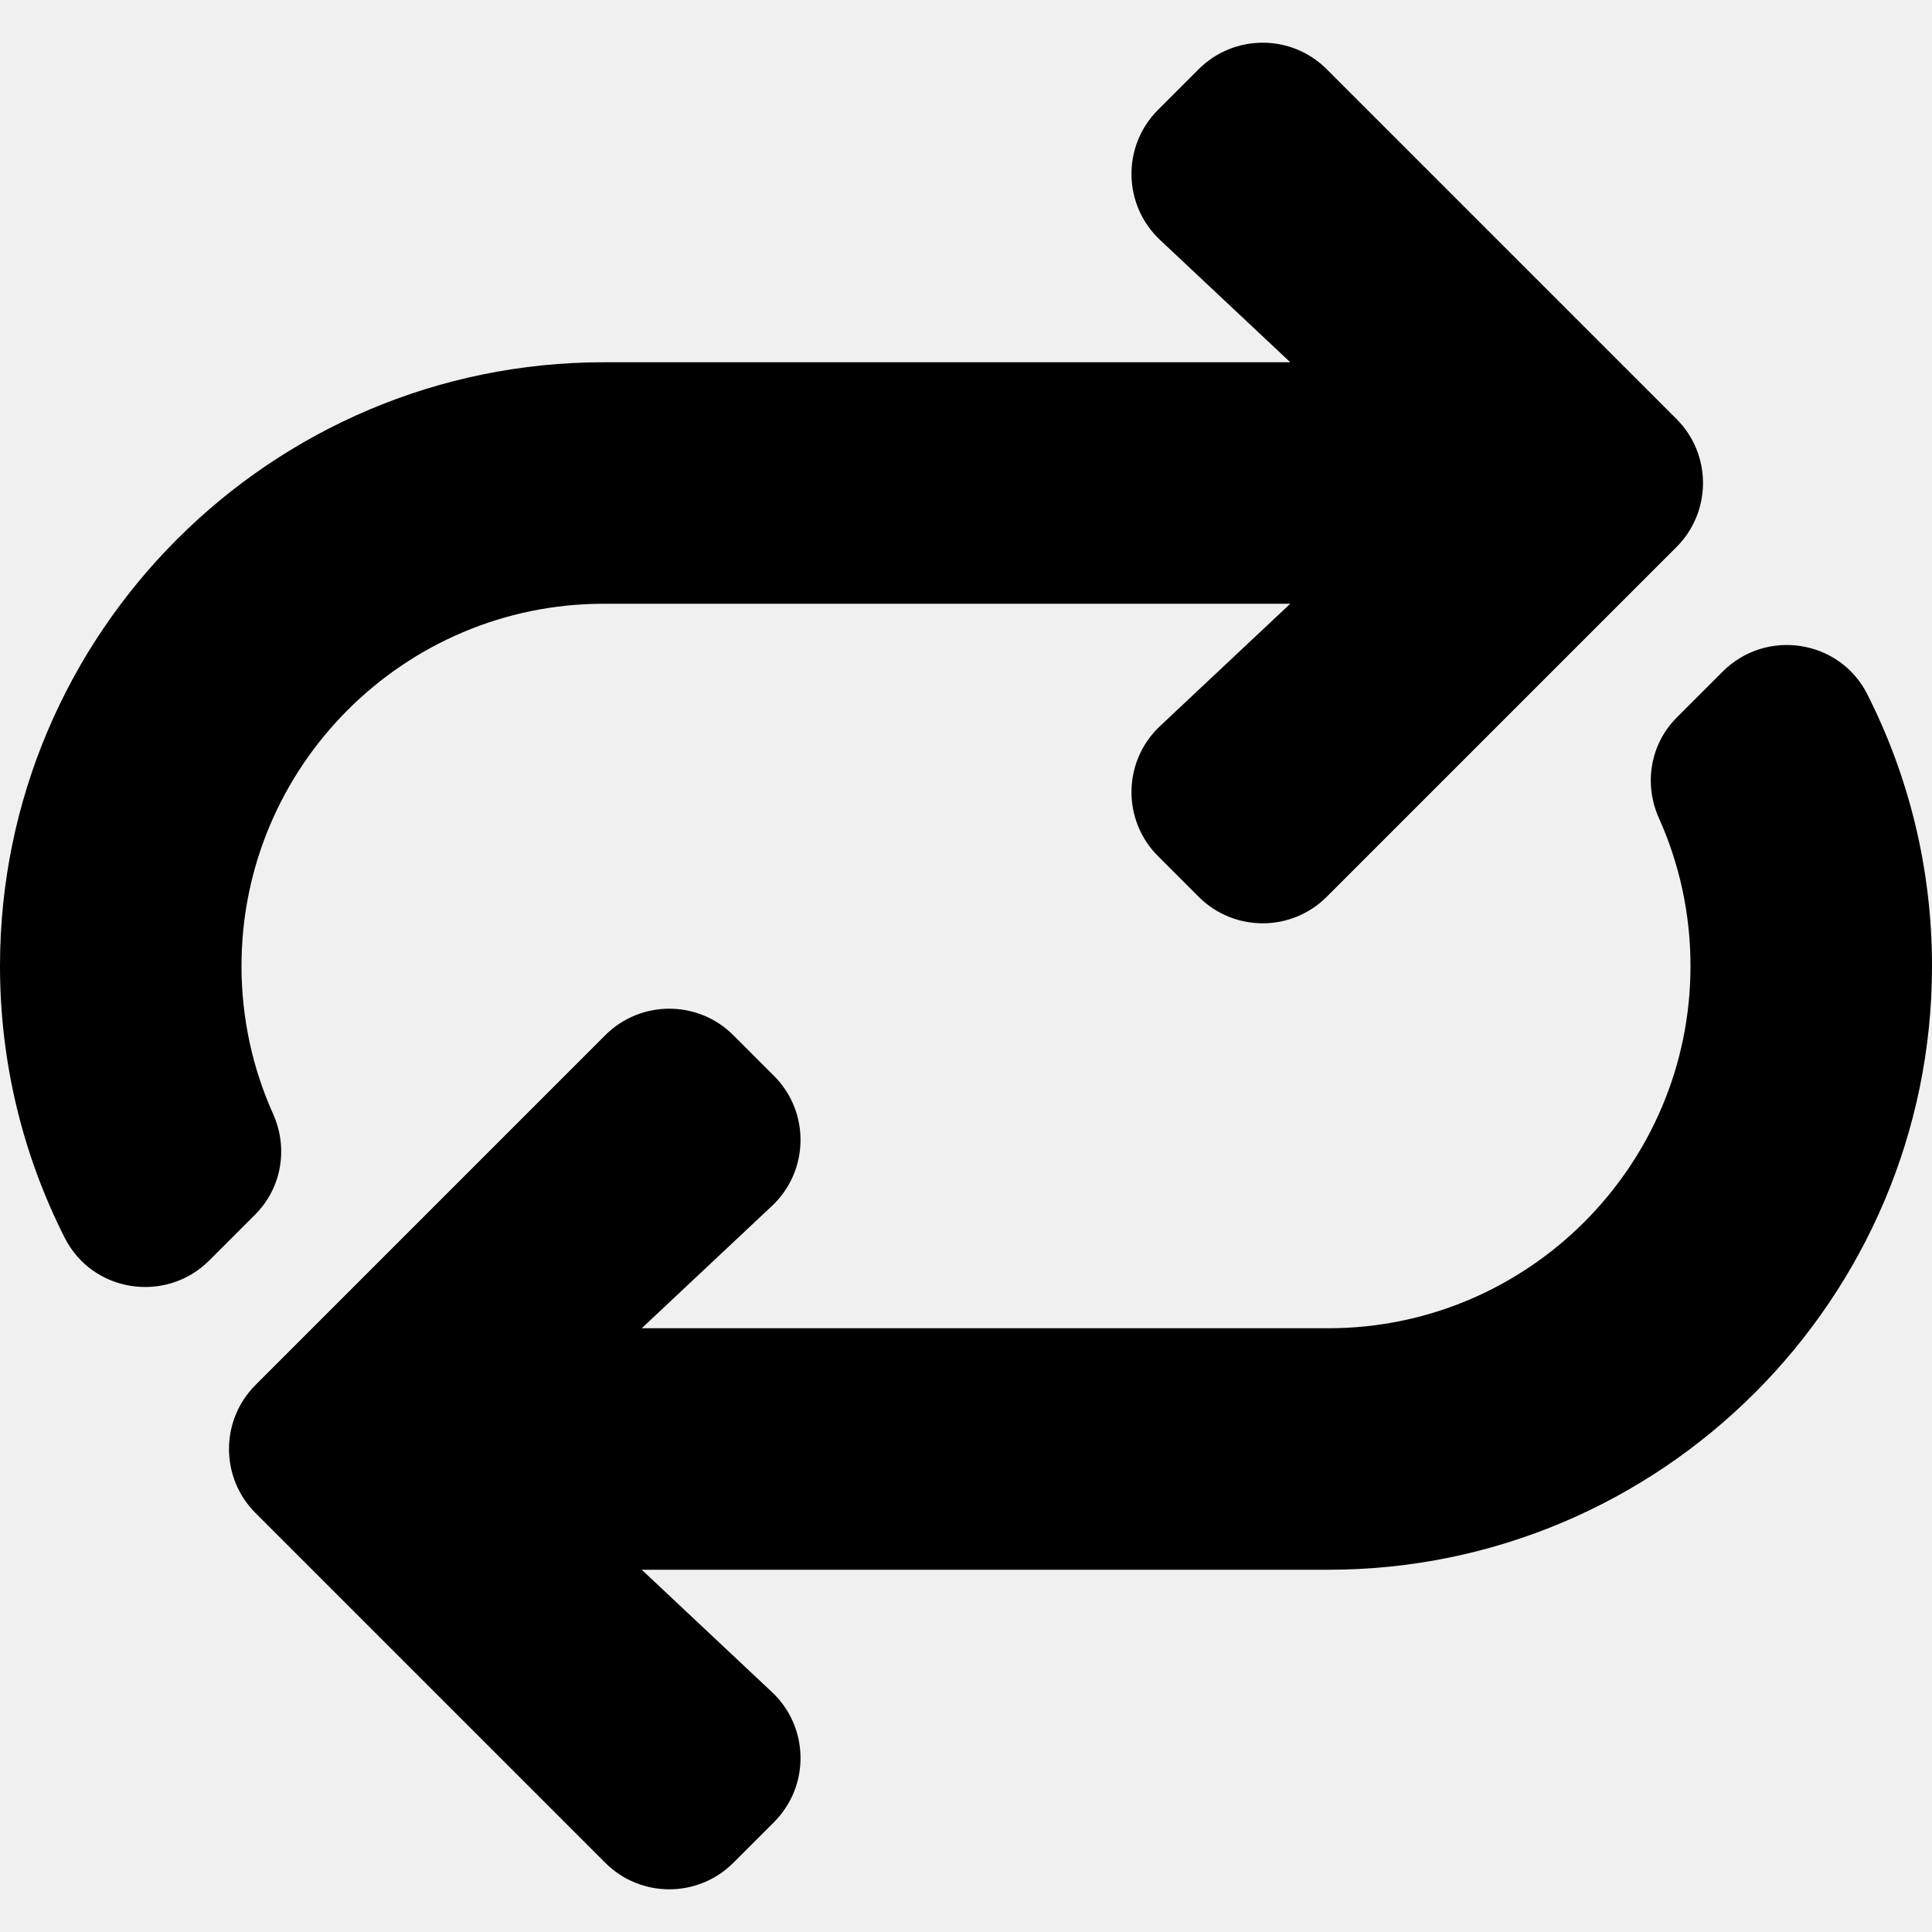
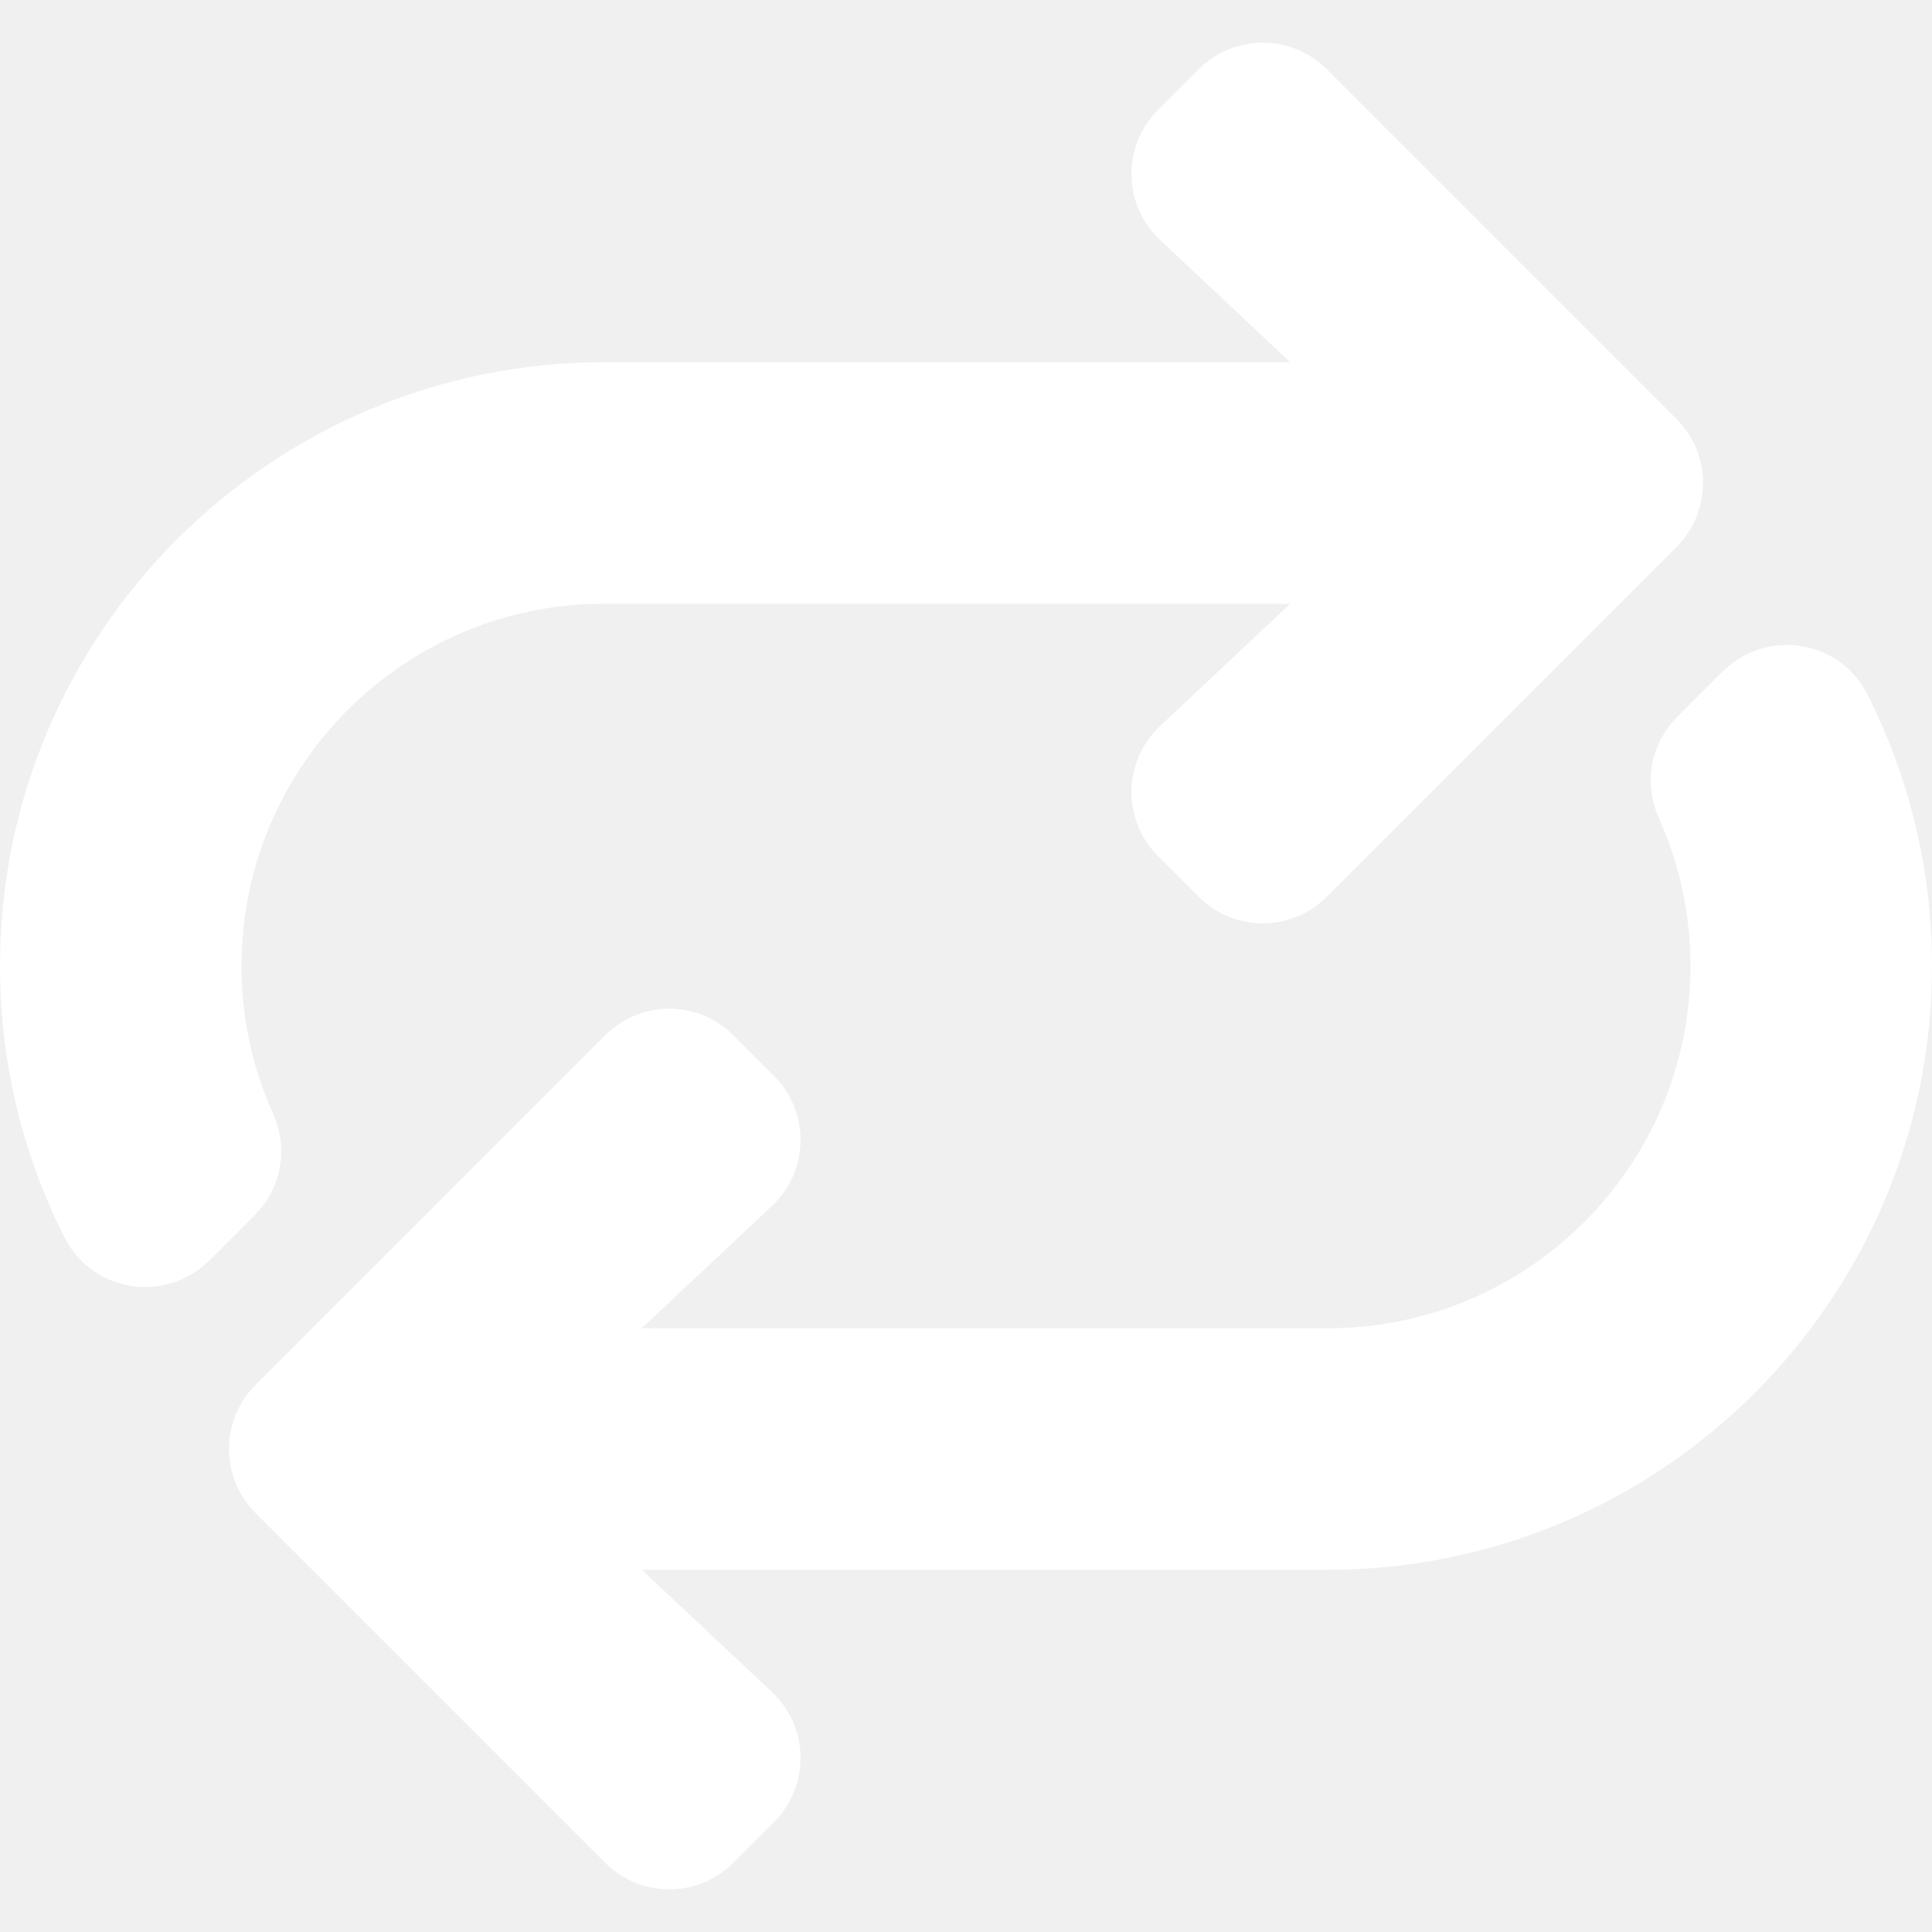
- <svg xmlns="http://www.w3.org/2000/svg" aria-hidden="true" focusable="false" data-prefix="fas" data-icon="repeat" class="svg-inline--fa fa-repeat fa-w-16" role="img" viewBox="0 0 512 512">
-   <path fill="" d="M512 256c0 88.224-71.775 160-160 160H170.067l34.512 32.419c9.875 9.276 10.119 24.883.539 34.464l-10.775 10.775c-9.373 9.372-24.568 9.372-33.941 0l-92.686-92.686c-9.373-9.373-9.373-24.568 0-33.941l92.686-92.686c9.373-9.373 24.568-9.373 33.941 0l10.775 10.775c9.581 9.581 9.337 25.187-.539 34.464L170.067 352H352c52.935 0 96-43.065 96-96 0-13.958-2.996-27.228-8.376-39.204-4.061-9.039-2.284-19.626 4.723-26.633l12.183-12.183c11.499-11.499 30.965-8.526 38.312 5.982C505.814 205.624 512 230.103 512 256zM72.376 295.204C66.996 283.228 64 269.958 64 256c0-52.935 43.065-96 96-96h181.933l-34.512 32.419c-9.875 9.276-10.119 24.883-.539 34.464l10.775 10.775c9.373 9.372 24.568 9.372 33.941 0l92.686-92.686c9.373-9.373 9.373-24.568 0-33.941l-92.686-92.686c-9.373-9.373-24.568-9.373-33.941 0L306.882 29.12c-9.581 9.581-9.337 25.187.539 34.464L341.933 96H160C71.775 96 0 167.776 0 256c0 25.897 6.186 50.376 17.157 72.039 7.347 14.508 26.813 17.481 38.312 5.982l12.183-12.183c7.008-7.008 8.786-17.595 4.724-26.634z" />
+ <svg xmlns="http://www.w3.org/2000/svg" width="100%" height="100%" viewBox="0 0 512 512" version="1.1" xml:space="preserve" style="fill-rule:evenodd;clip-rule:evenodd;stroke-linejoin:round;stroke-miterlimit:2;">
+   <path d="M512,256C512,344.224 440.225,416 352,416L170.067,416L204.579,448.419C214.454,457.695 214.698,473.302 205.118,482.883L194.343,493.658C184.97,503.03 169.775,503.03 160.402,493.658L67.716,400.972C58.343,391.599 58.343,376.404 67.716,367.031L160.402,274.345C169.775,264.972 184.97,264.972 194.343,274.345L205.118,285.12C214.699,294.701 214.455,310.307 204.579,319.584L170.067,352L352,352C404.935,352 448,308.935 448,256C448,242.042 445.004,228.772 439.624,216.796C435.563,207.757 437.34,197.17 444.347,190.163L456.53,177.98C468.029,166.481 487.495,169.454 494.842,183.962C505.814,205.624 512,230.103 512,256ZM72.376,295.204C66.996,283.228 64,269.958 64,256C64,203.065 107.065,160 160,160L341.933,160L307.421,192.419C297.546,201.695 297.302,217.302 306.882,226.883L317.657,237.658C327.03,247.03 342.225,247.03 351.598,237.658L444.284,144.972C453.657,135.599 453.657,120.404 444.284,111.031L351.598,18.345C342.225,8.972 327.03,8.972 317.657,18.345L306.882,29.12C297.301,38.701 297.545,54.307 307.421,63.584L341.933,96L160,96C71.775,96 0,167.776 0,256C0,281.897 6.186,306.376 17.157,328.039C24.504,342.547 43.97,345.52 55.469,334.021L67.652,321.838C74.66,314.83 76.438,304.243 72.376,295.204Z" style="fill:white;fill-rule:nonzero;" />
</svg>
